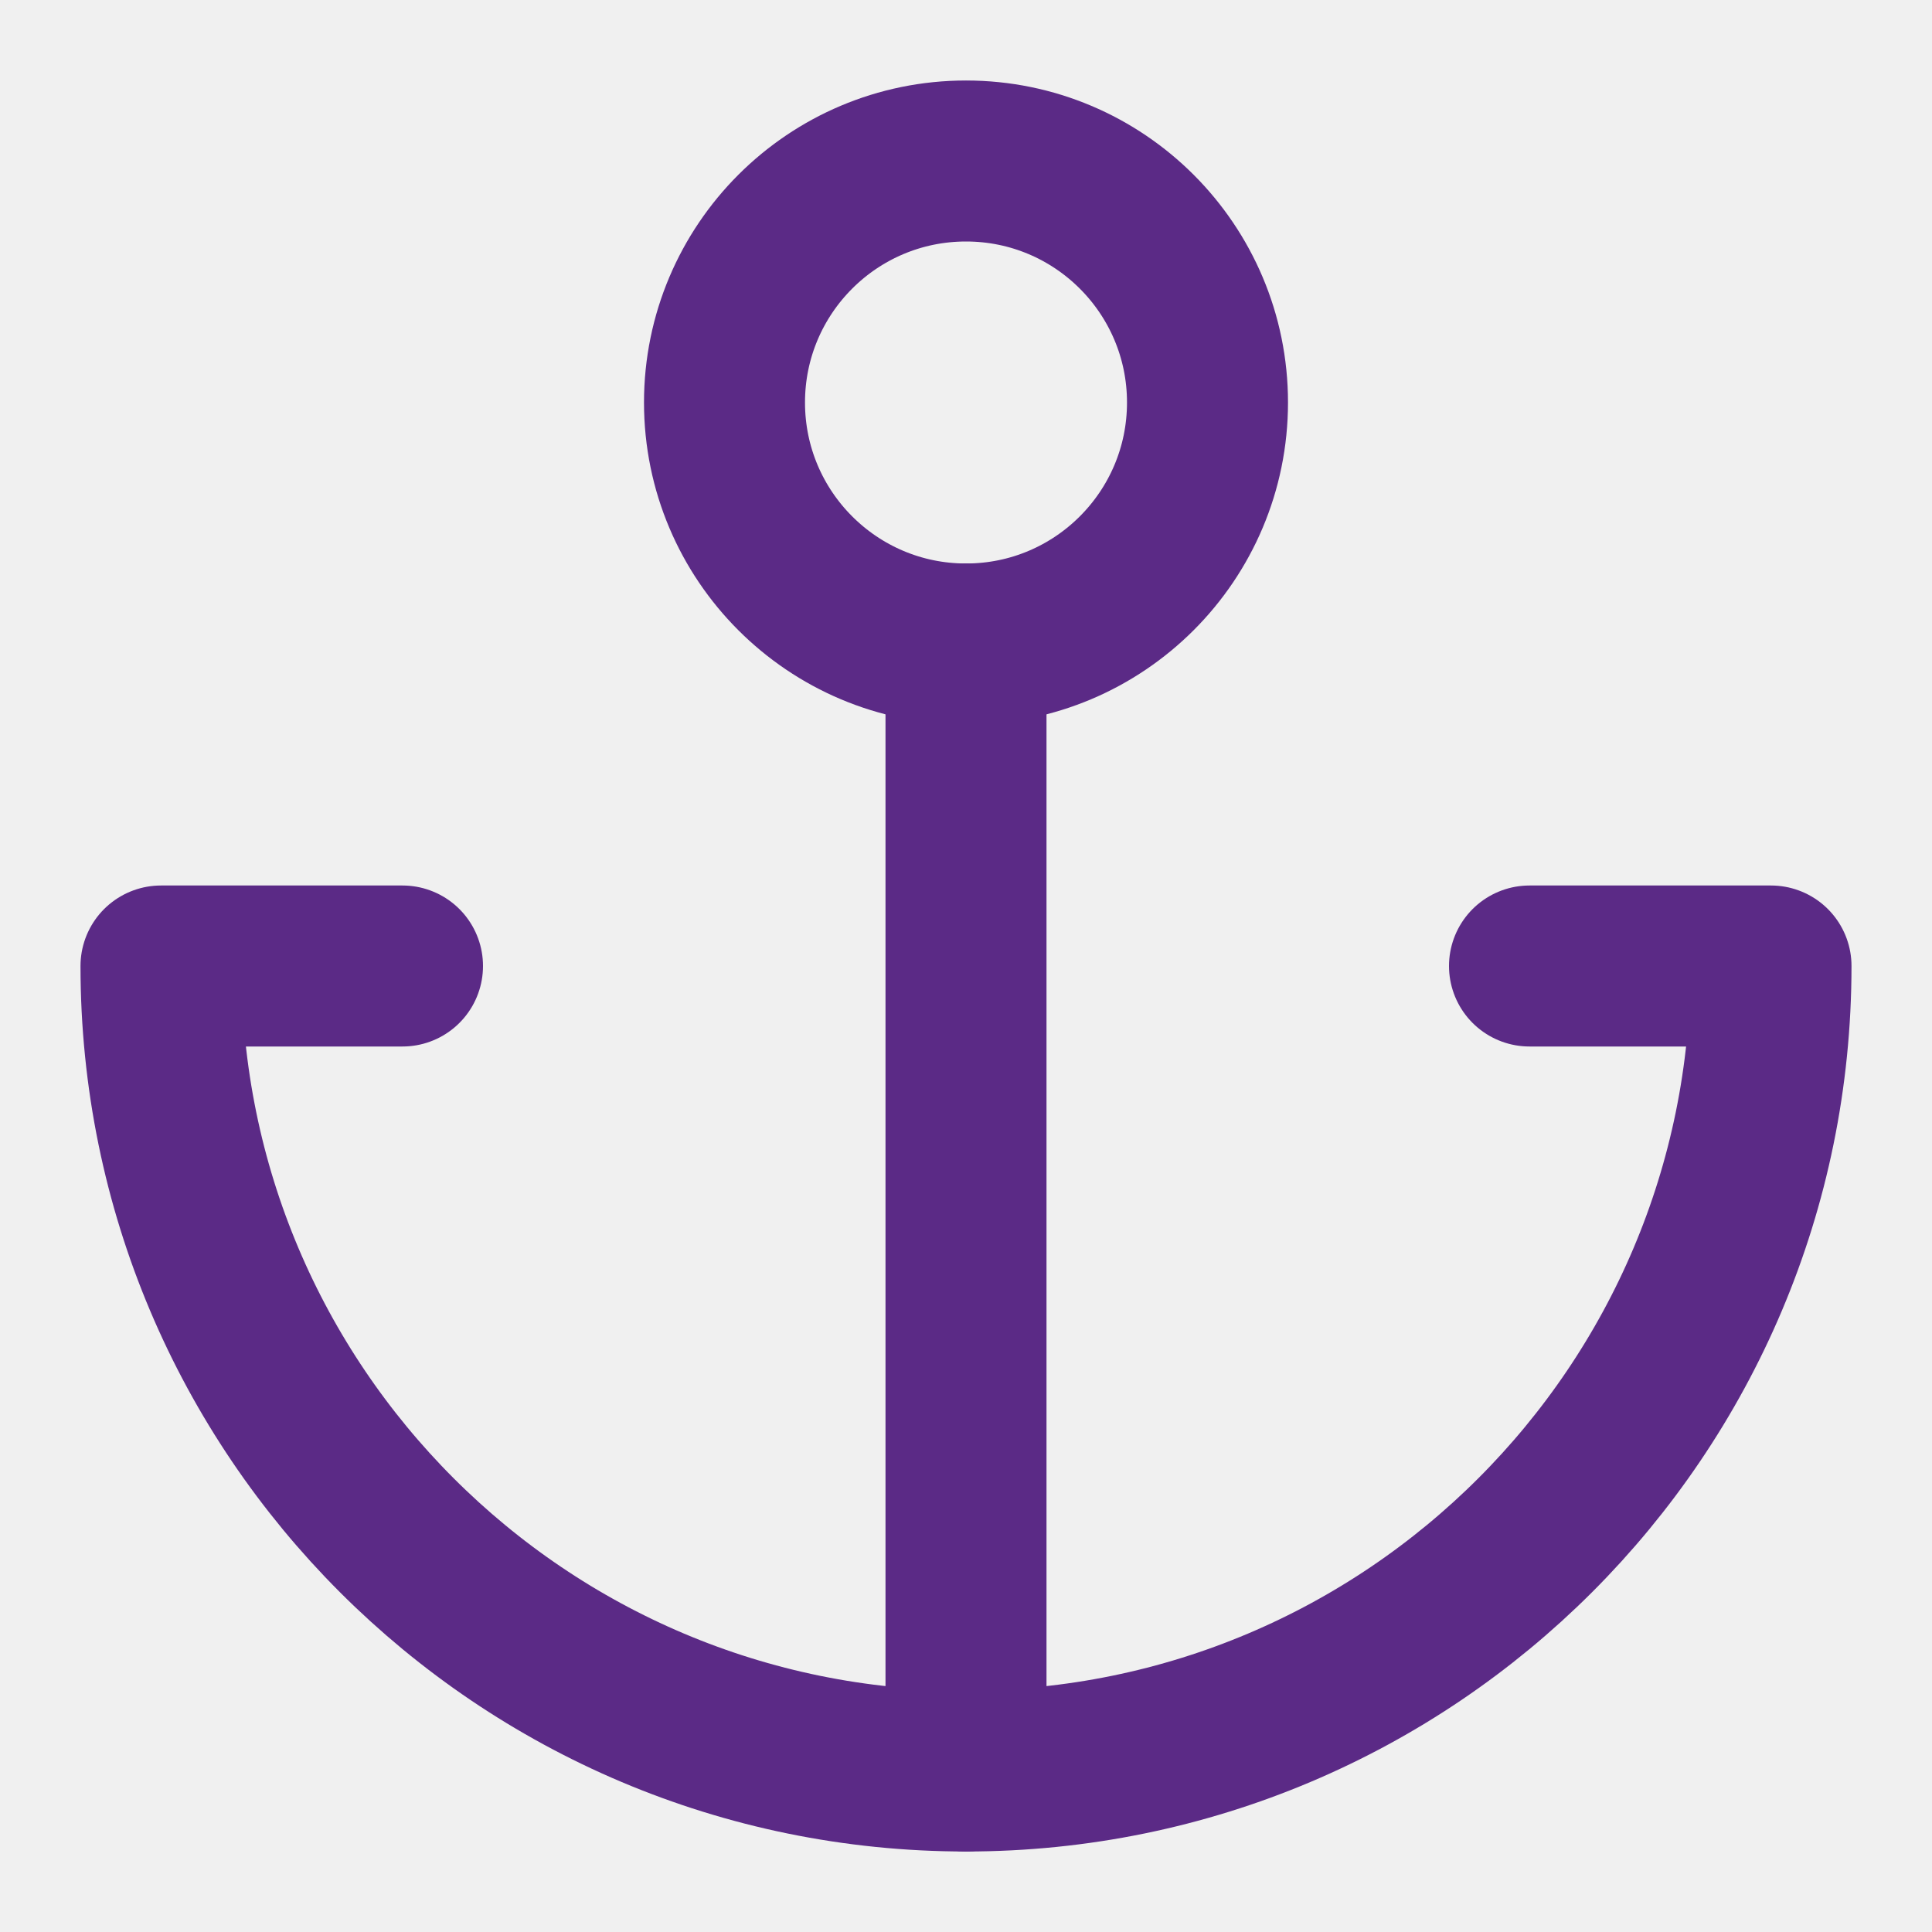
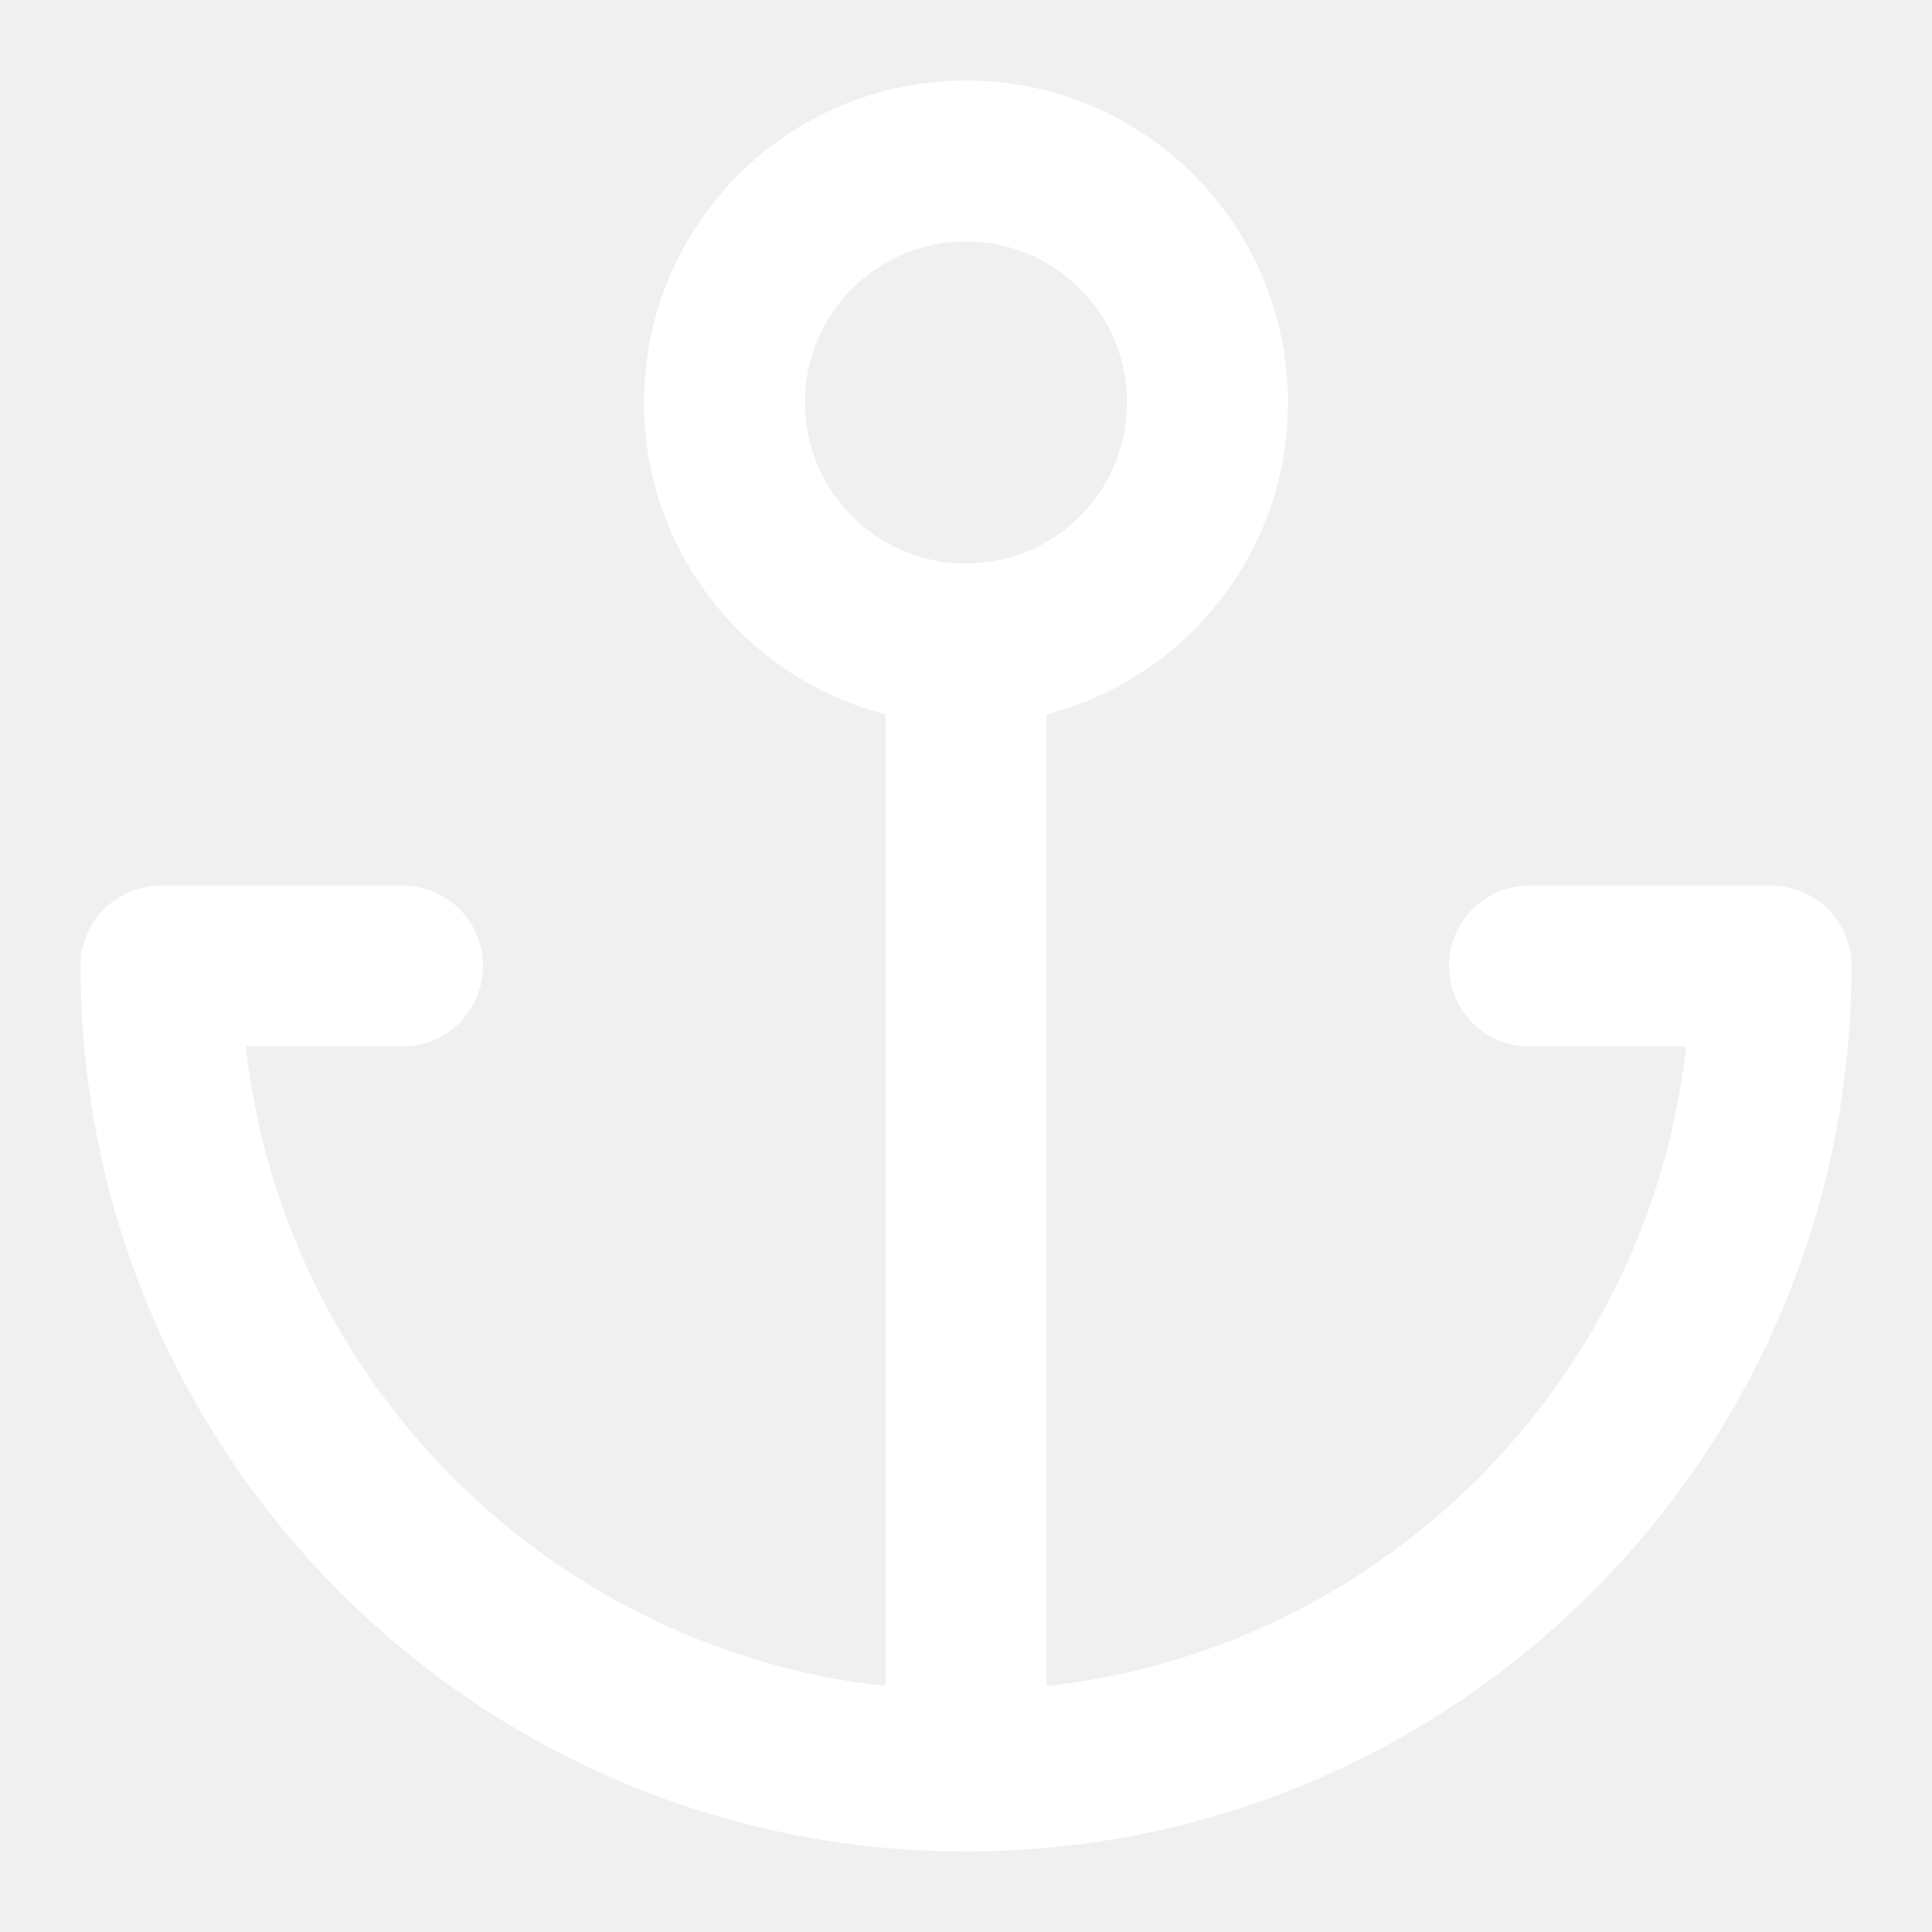
- <svg xmlns="http://www.w3.org/2000/svg" viewBox="0 0 24 24" fill="none" stroke="#5b2a86" stroke-width="2" stroke-linecap="round" stroke-linejoin="round">
+ <svg xmlns="http://www.w3.org/2000/svg" viewBox="0 0 24 24" fill="none" stroke="#ffffff" stroke-width="2" stroke-linecap="round" stroke-linejoin="round">
  <path d="M12 22V8" />
  <path d="M5 12H2a10 10 0 0 0 20 0h-3" />
  <circle cx="12" cy="5" r="3" />
</svg>
